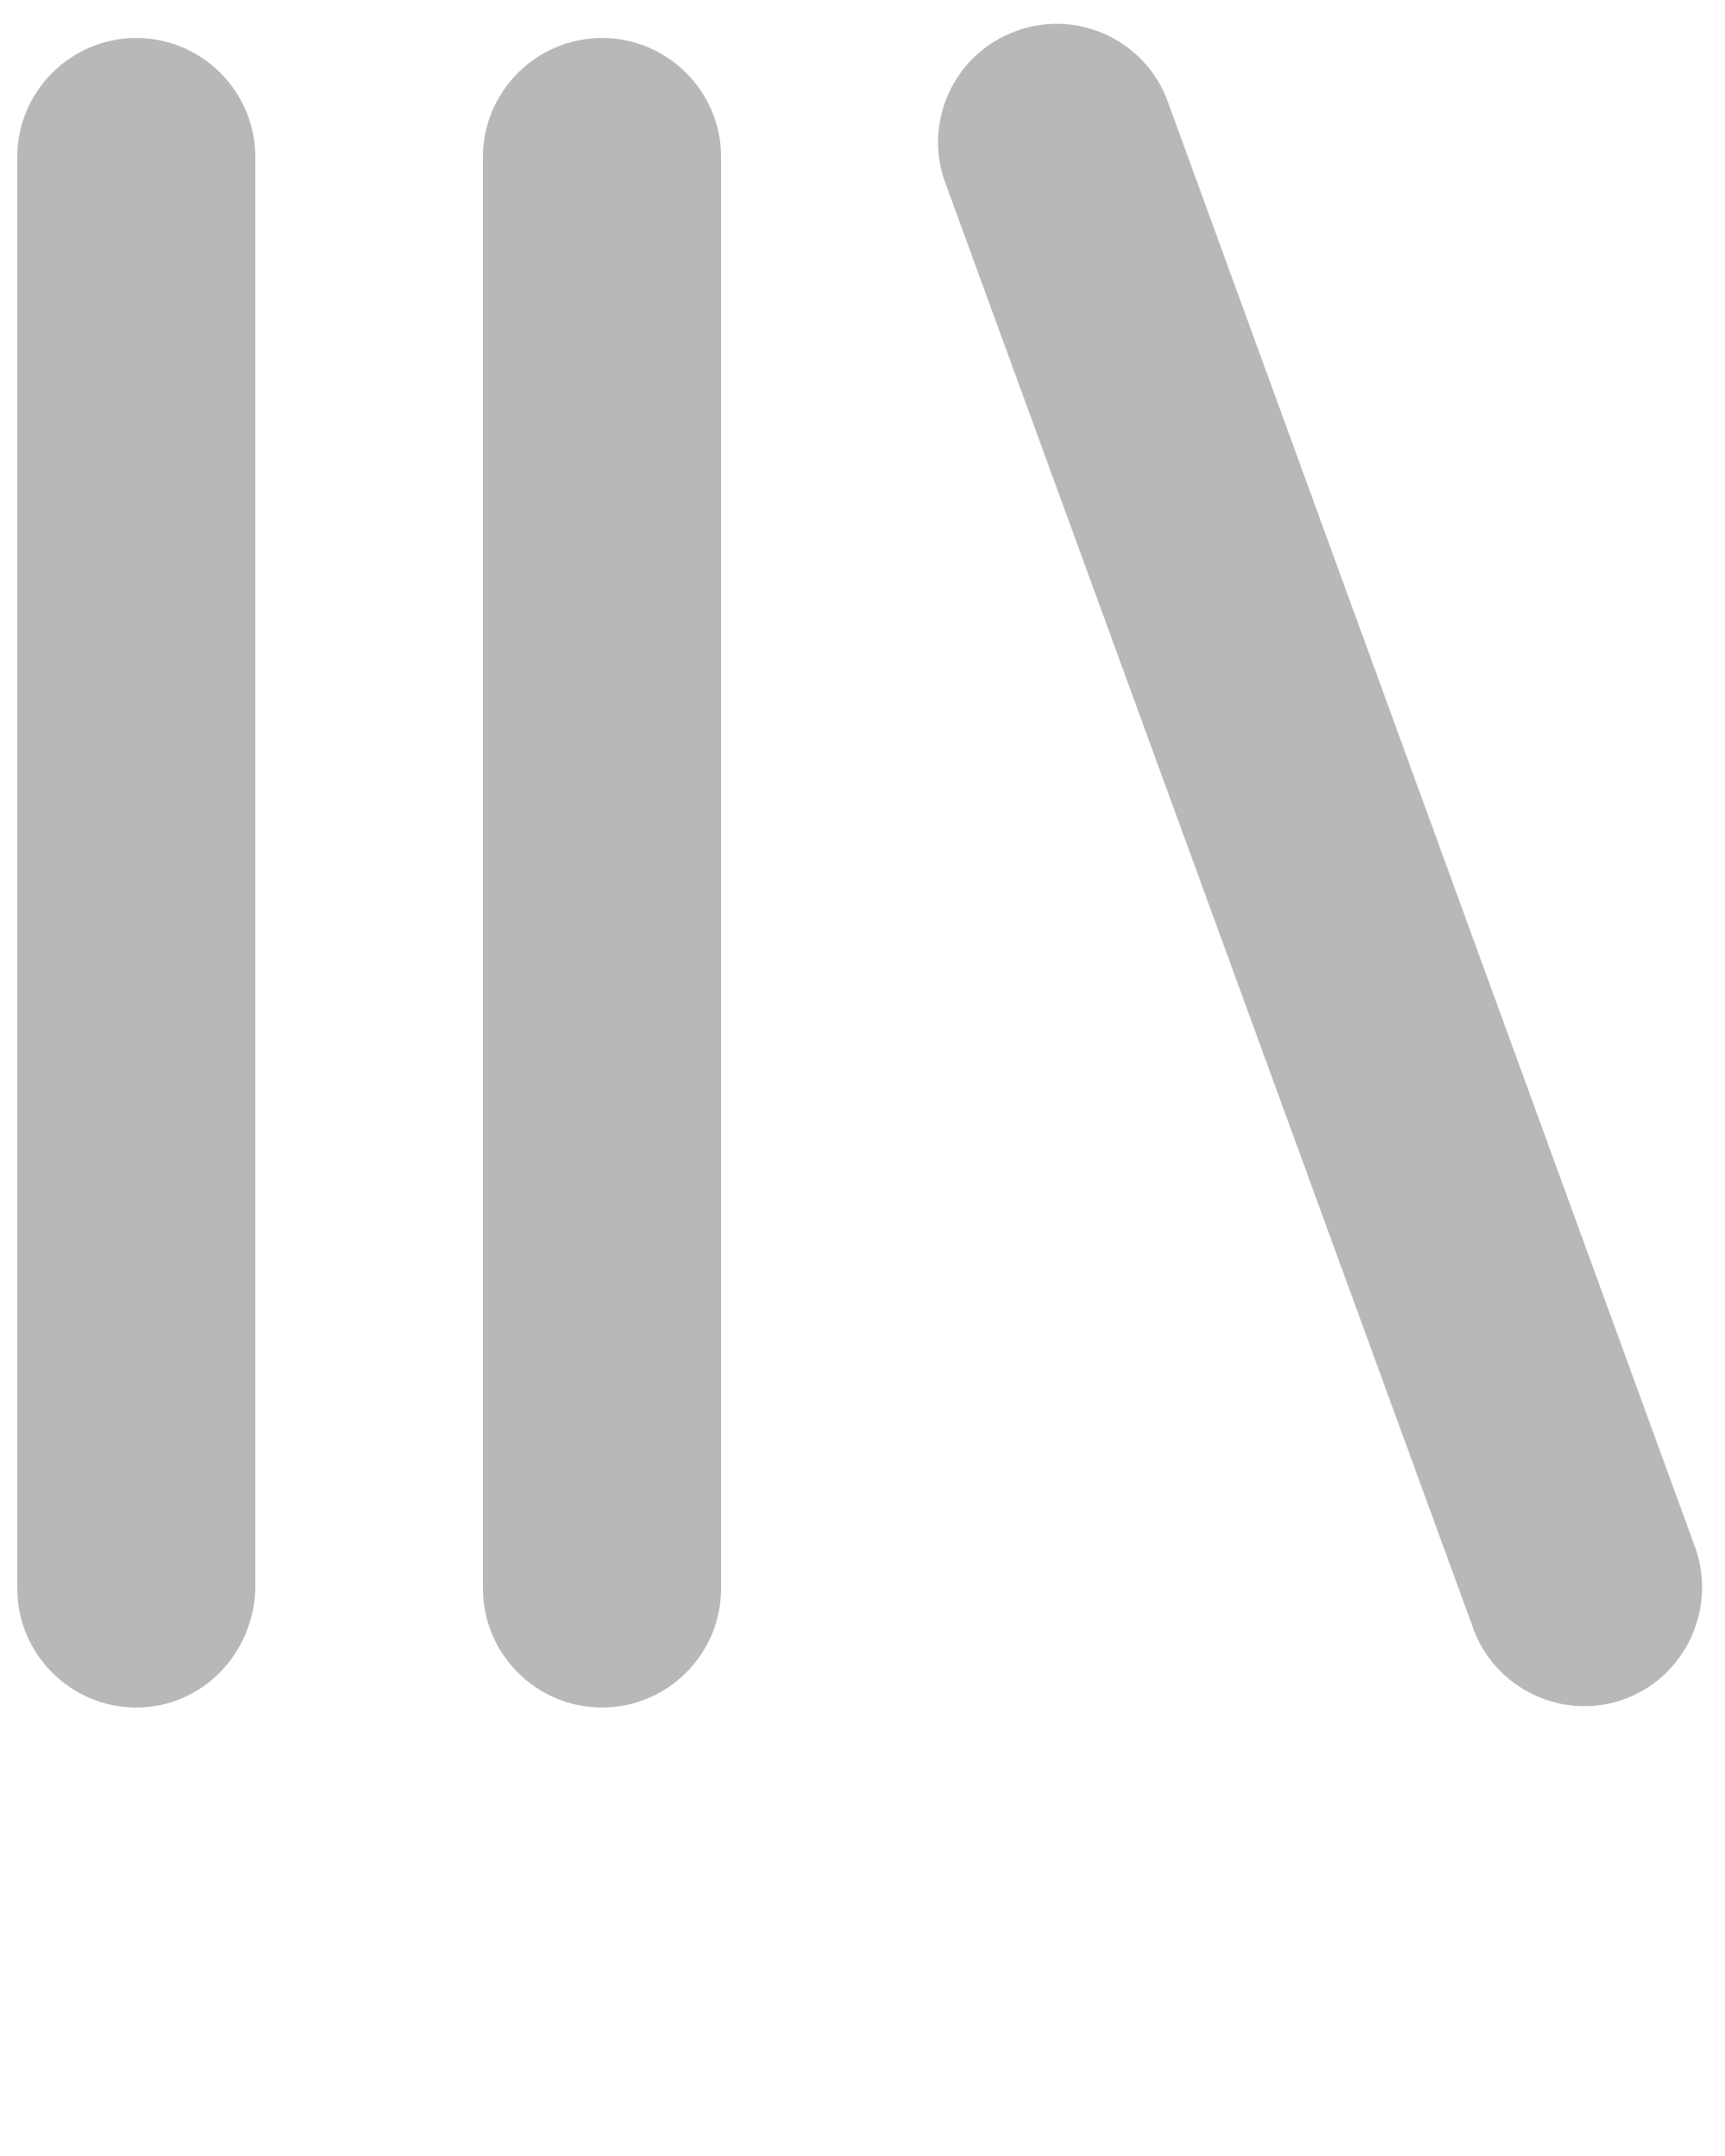
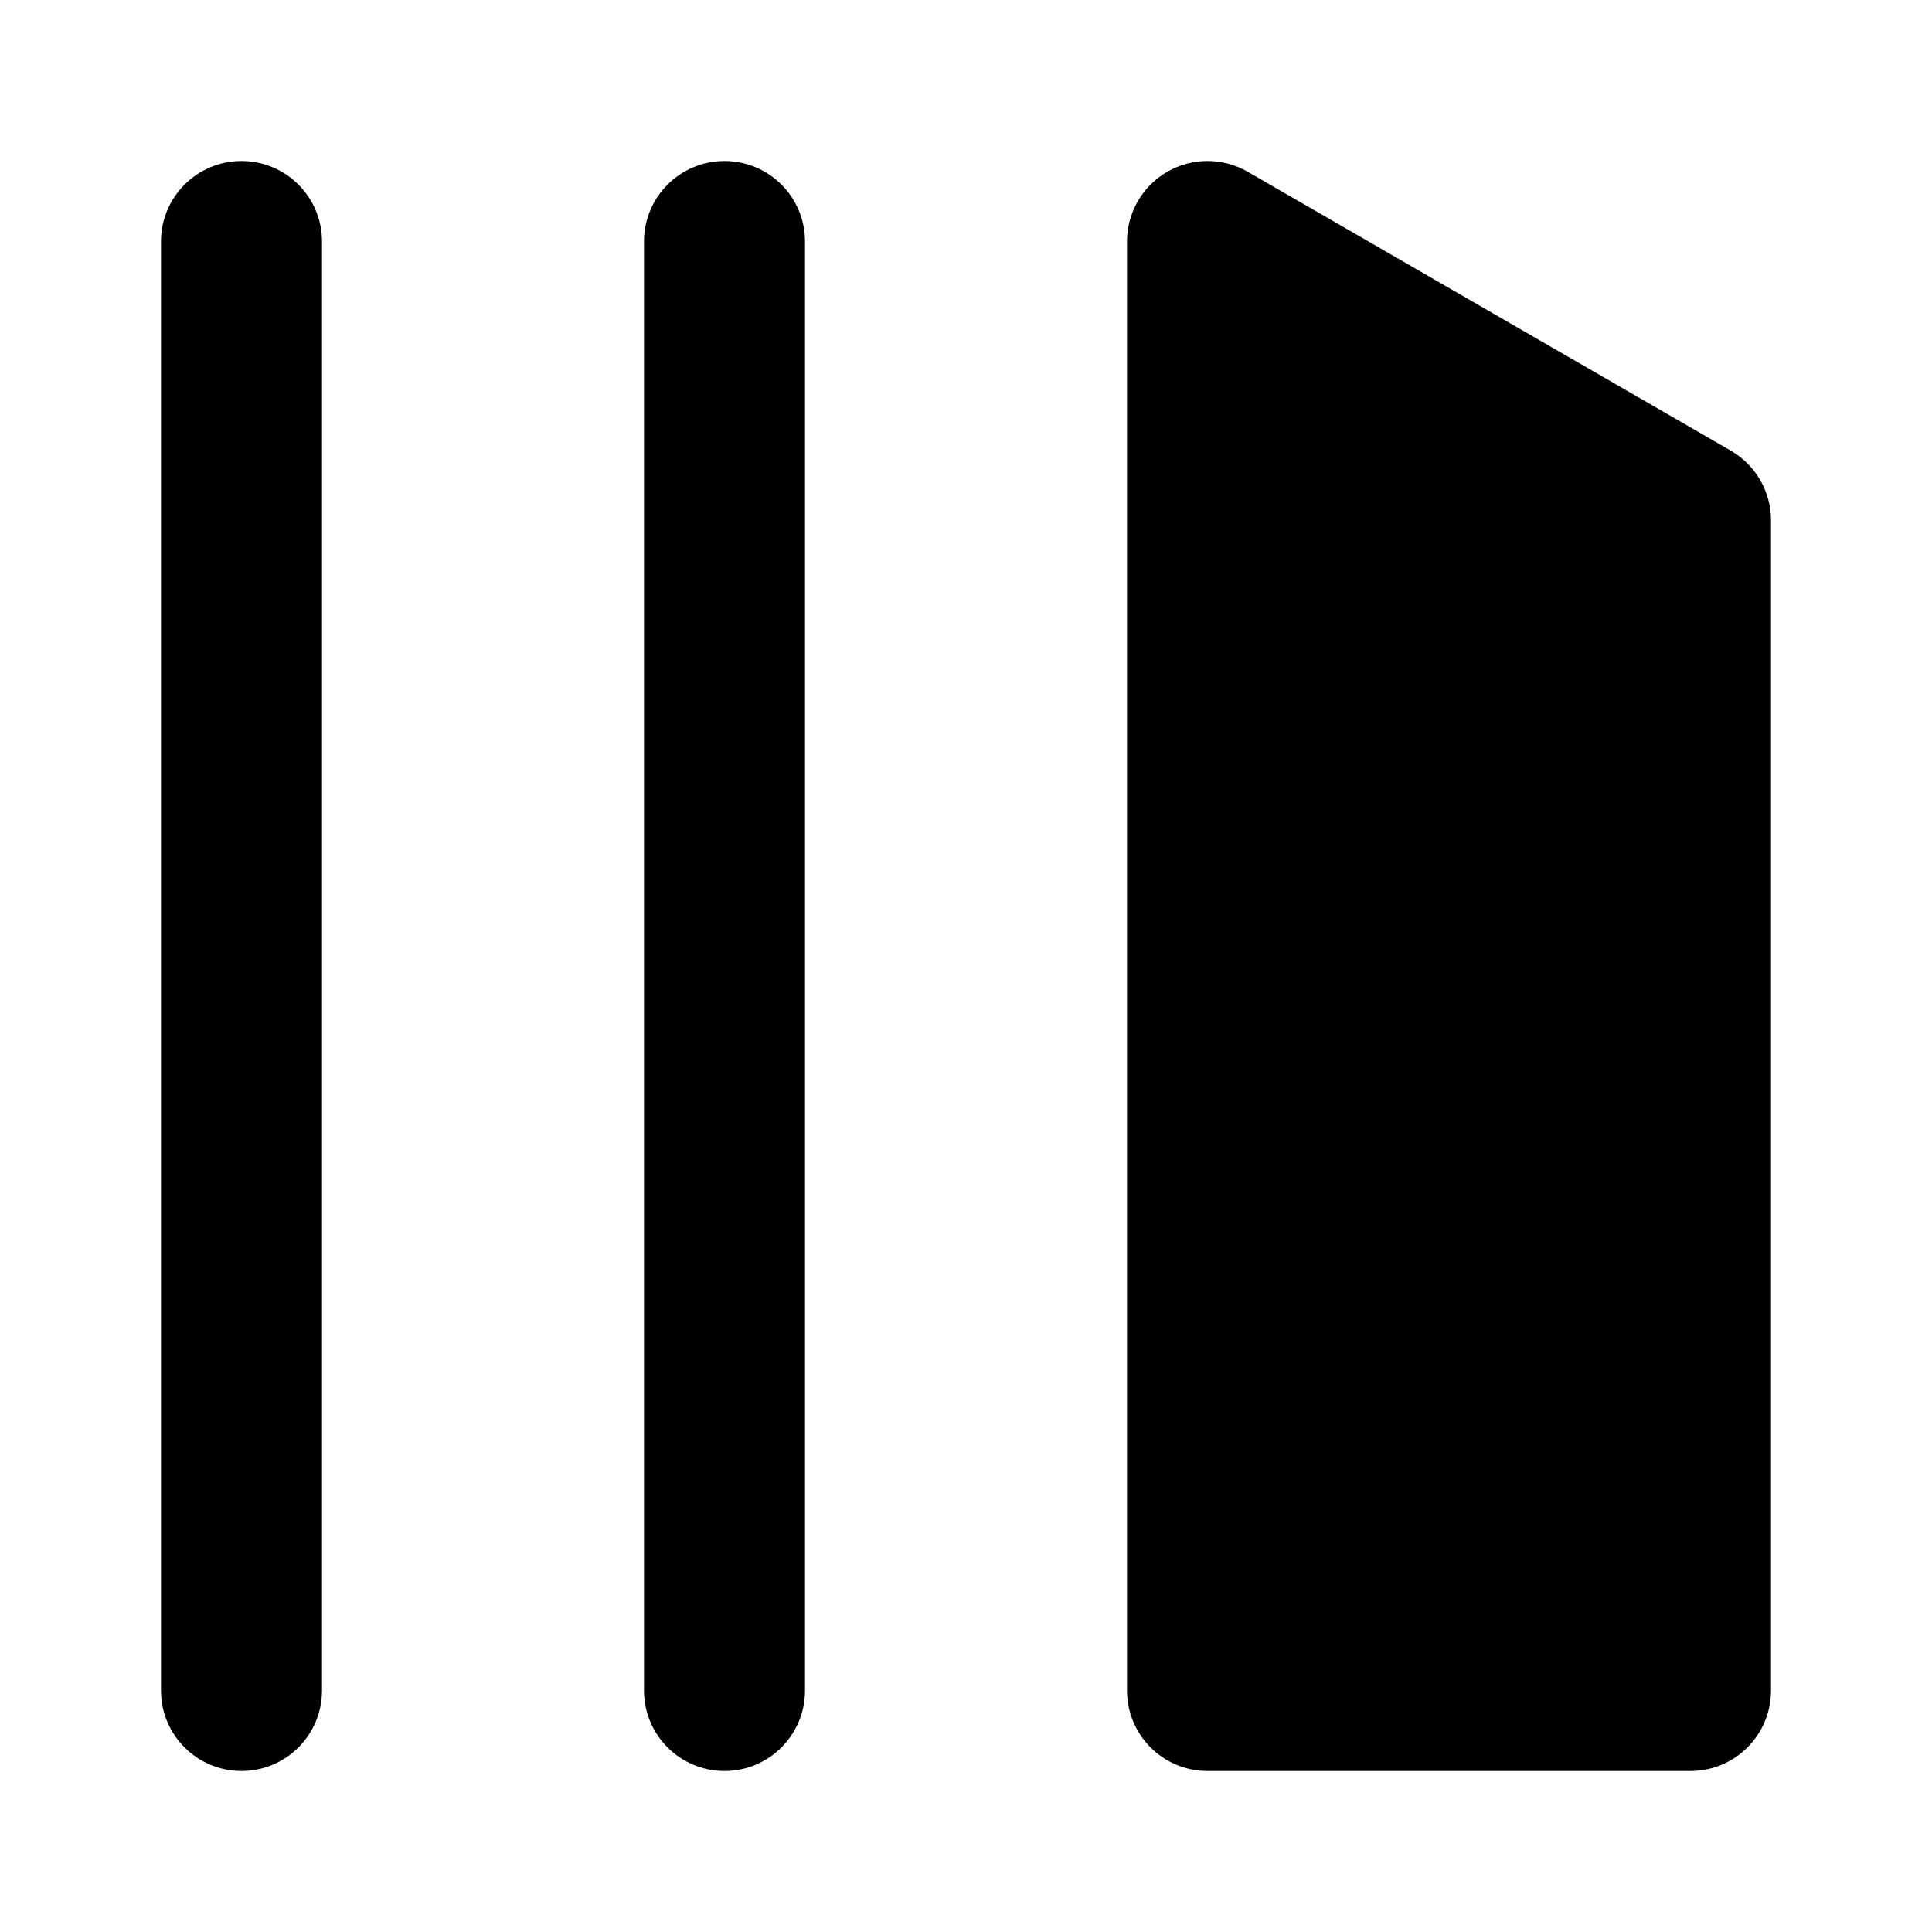
- <svg xmlns="http://www.w3.org/2000/svg" width="80pt" height="100pt" viewBox="0 0 80 100" version="1.1">
-   <g id="surface1">
-     <path style=" stroke:none;fill-rule:nonzero;fill:#b8b8b8;fill-opacity:1;" d="M 6.32 79.199 L 6.32 79.199 C 3.281 79.199 0.801 76.719 0.801 73.68 L 0.801 7.281 C 0.801 4.238 3.281 1.762 6.32 1.762 C 9.359 1.762 11.84 4.238 11.84 7.281 L 11.84 73.68 C 11.762 76.719 9.359 79.199 6.32 79.199 Z M 6.32 79.199 " />
-     <path style=" stroke:none;fill-rule:nonzero;fill:#b8b8b8;fill-opacity:1;" d="M 27.922 79.199 L 27.922 79.199 C 24.879 79.199 22.398 76.719 22.398 73.68 L 22.398 7.281 C 22.398 4.238 24.879 1.762 27.922 1.762 C 30.961 1.762 33.441 4.238 33.441 7.281 L 33.441 73.68 C 33.441 76.719 30.961 79.199 27.922 79.199 Z M 27.922 79.199 " />
-     <path style=" stroke:none;fill-rule:nonzero;fill:#b8b8b8;fill-opacity:1;" d="M 75.359 78.801 L 75.359 78.801 C 72.559 79.84 69.359 78.398 68.32 75.52 L 43.84 8.48 C 42.801 5.68 44.238 2.48 47.121 1.441 C 49.922 0.398 53.121 1.84 54.16 4.719 L 78.641 71.84 C 79.602 74.641 78.16 77.762 75.359 78.801 Z M 75.359 78.801 " />
-   </g>
+ <svg xmlns="http://www.w3.org/2000/svg" data-encore-id="icon" role="img" aria-hidden="true" viewBox="0 0 24 24">
+   <path d="M3 22a1 1 0 0 1-1-1V3a1 1 0 0 1 2 0v18a1 1 0 0 1-1 1zM15.5 2.134A1 1 0 0 0 14 3v18a1 1 0 0 0 1 1h6a1 1 0 0 0 1-1V6.464a1 1 0 0 0-.5-.866l-6-3.464zM9 2a1 1 0 0 0-1 1v18a1 1 0 1 0 2 0V3a1 1 0 0 0-1-1z" />
</svg>
